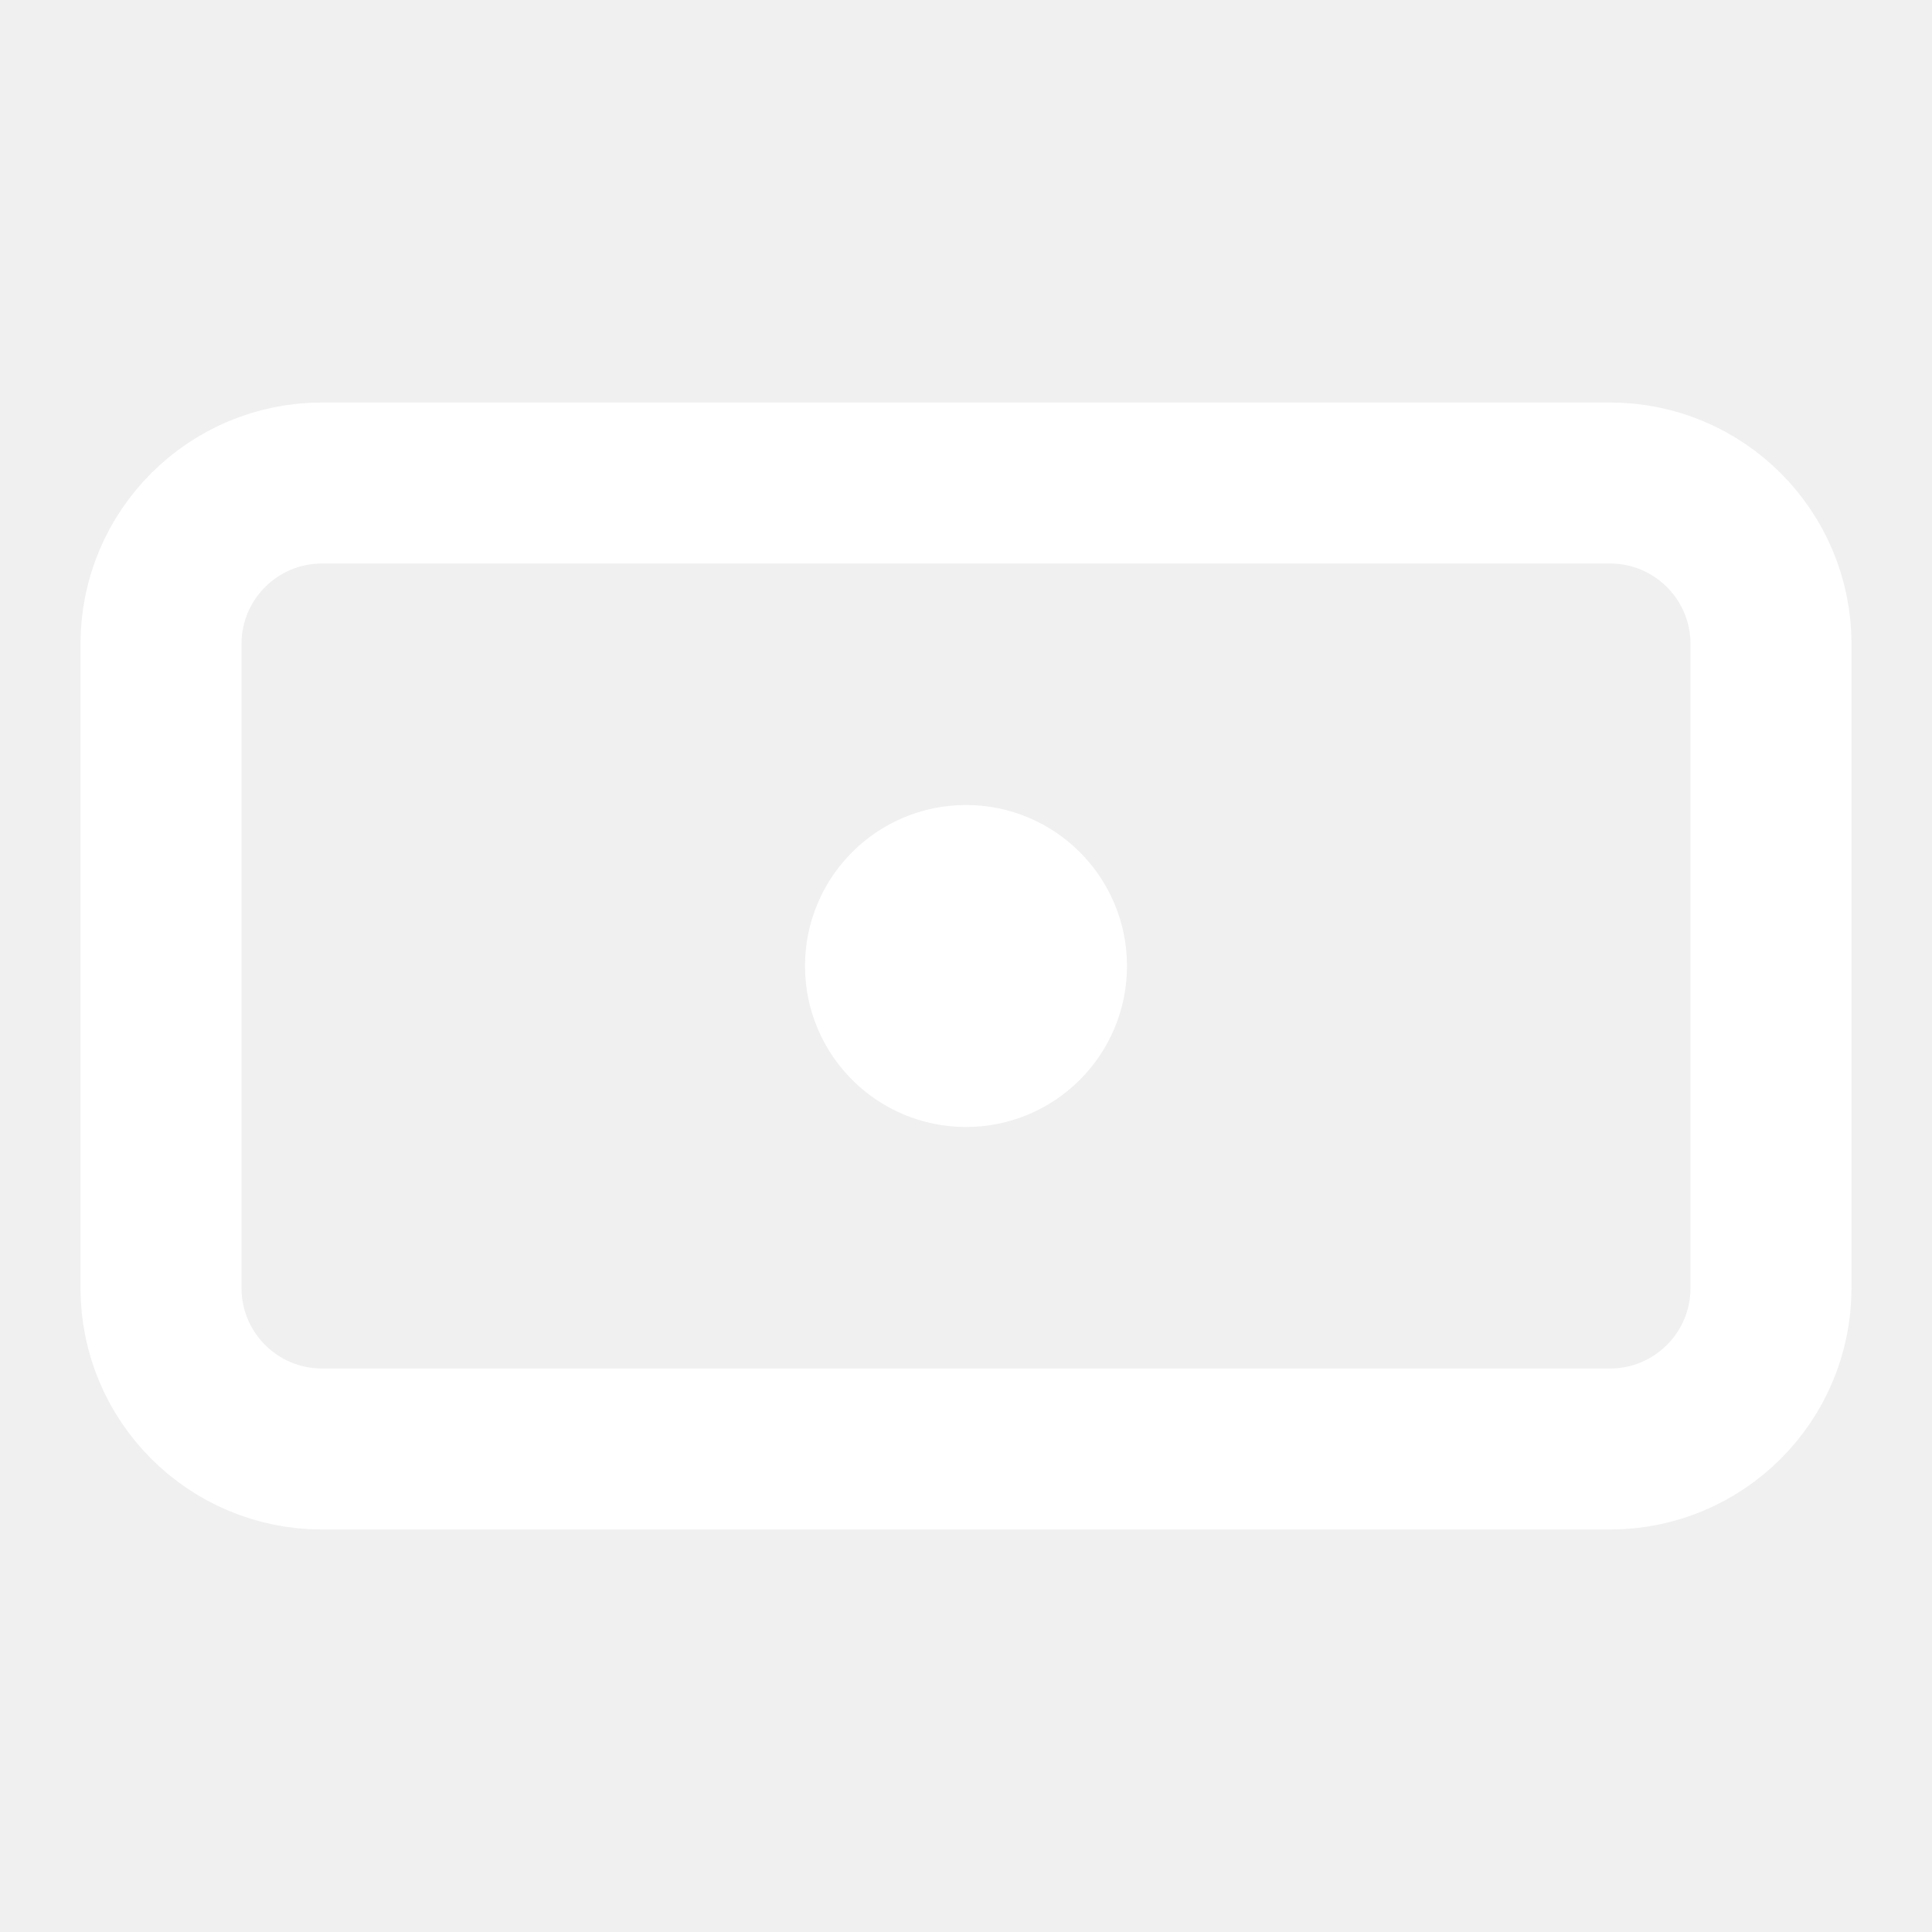
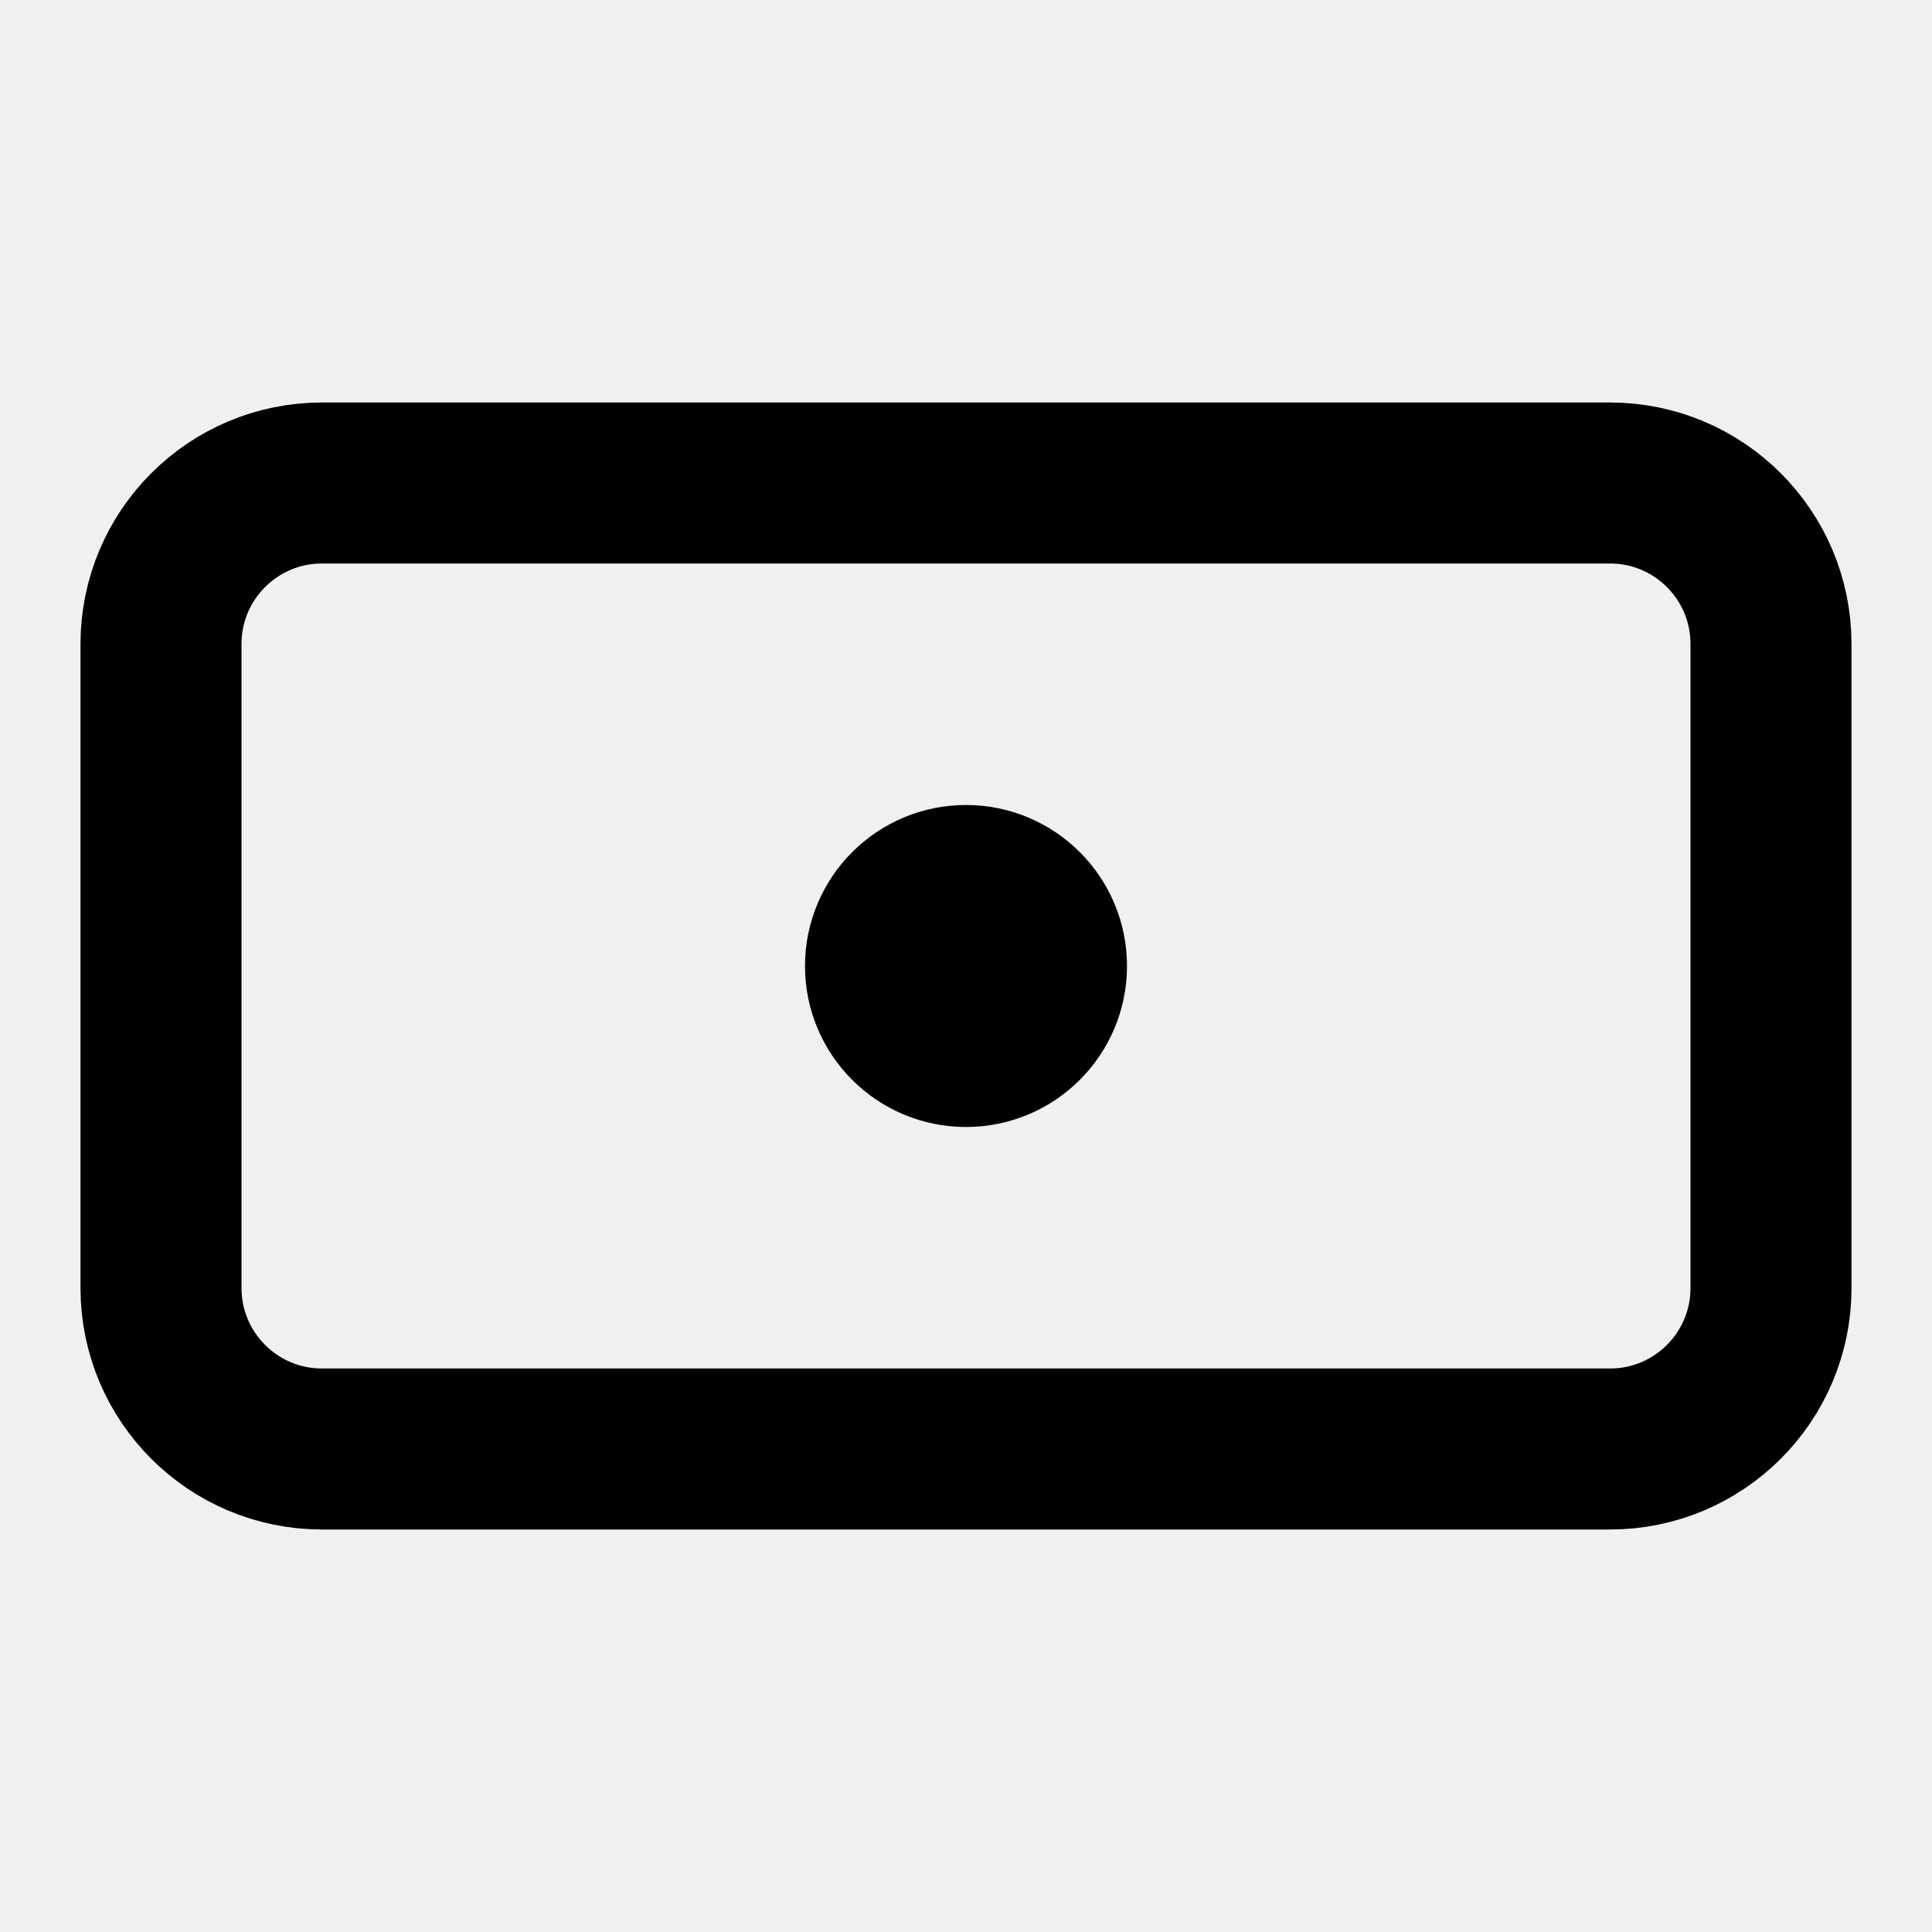
- <svg xmlns="http://www.w3.org/2000/svg" width="24" height="24" viewBox="0 0 24 24" fill="none" stroke="#FFFFFF" stroke-width="2" stroke-linecap="round" stroke-linejoin="round" class="lucide lucide-rectangle-horizontal-dot-icon lucide-rectangle-horizontal-dot">
+ <svg xmlns="http://www.w3.org/2000/svg" width="24" height="24" viewBox="0 0 24 24" fill="none" stroke="currentColor" stroke-width="2" stroke-linecap="round" stroke-linejoin="round" class="lucide lucide-rectangle-horizontal-dot-icon lucide-rectangle-horizontal-dot">
  <rect width="20" height="12" x="2" y="6" rx="2" />
  <circle cx="12" cy="12" r="1" />
</svg>
